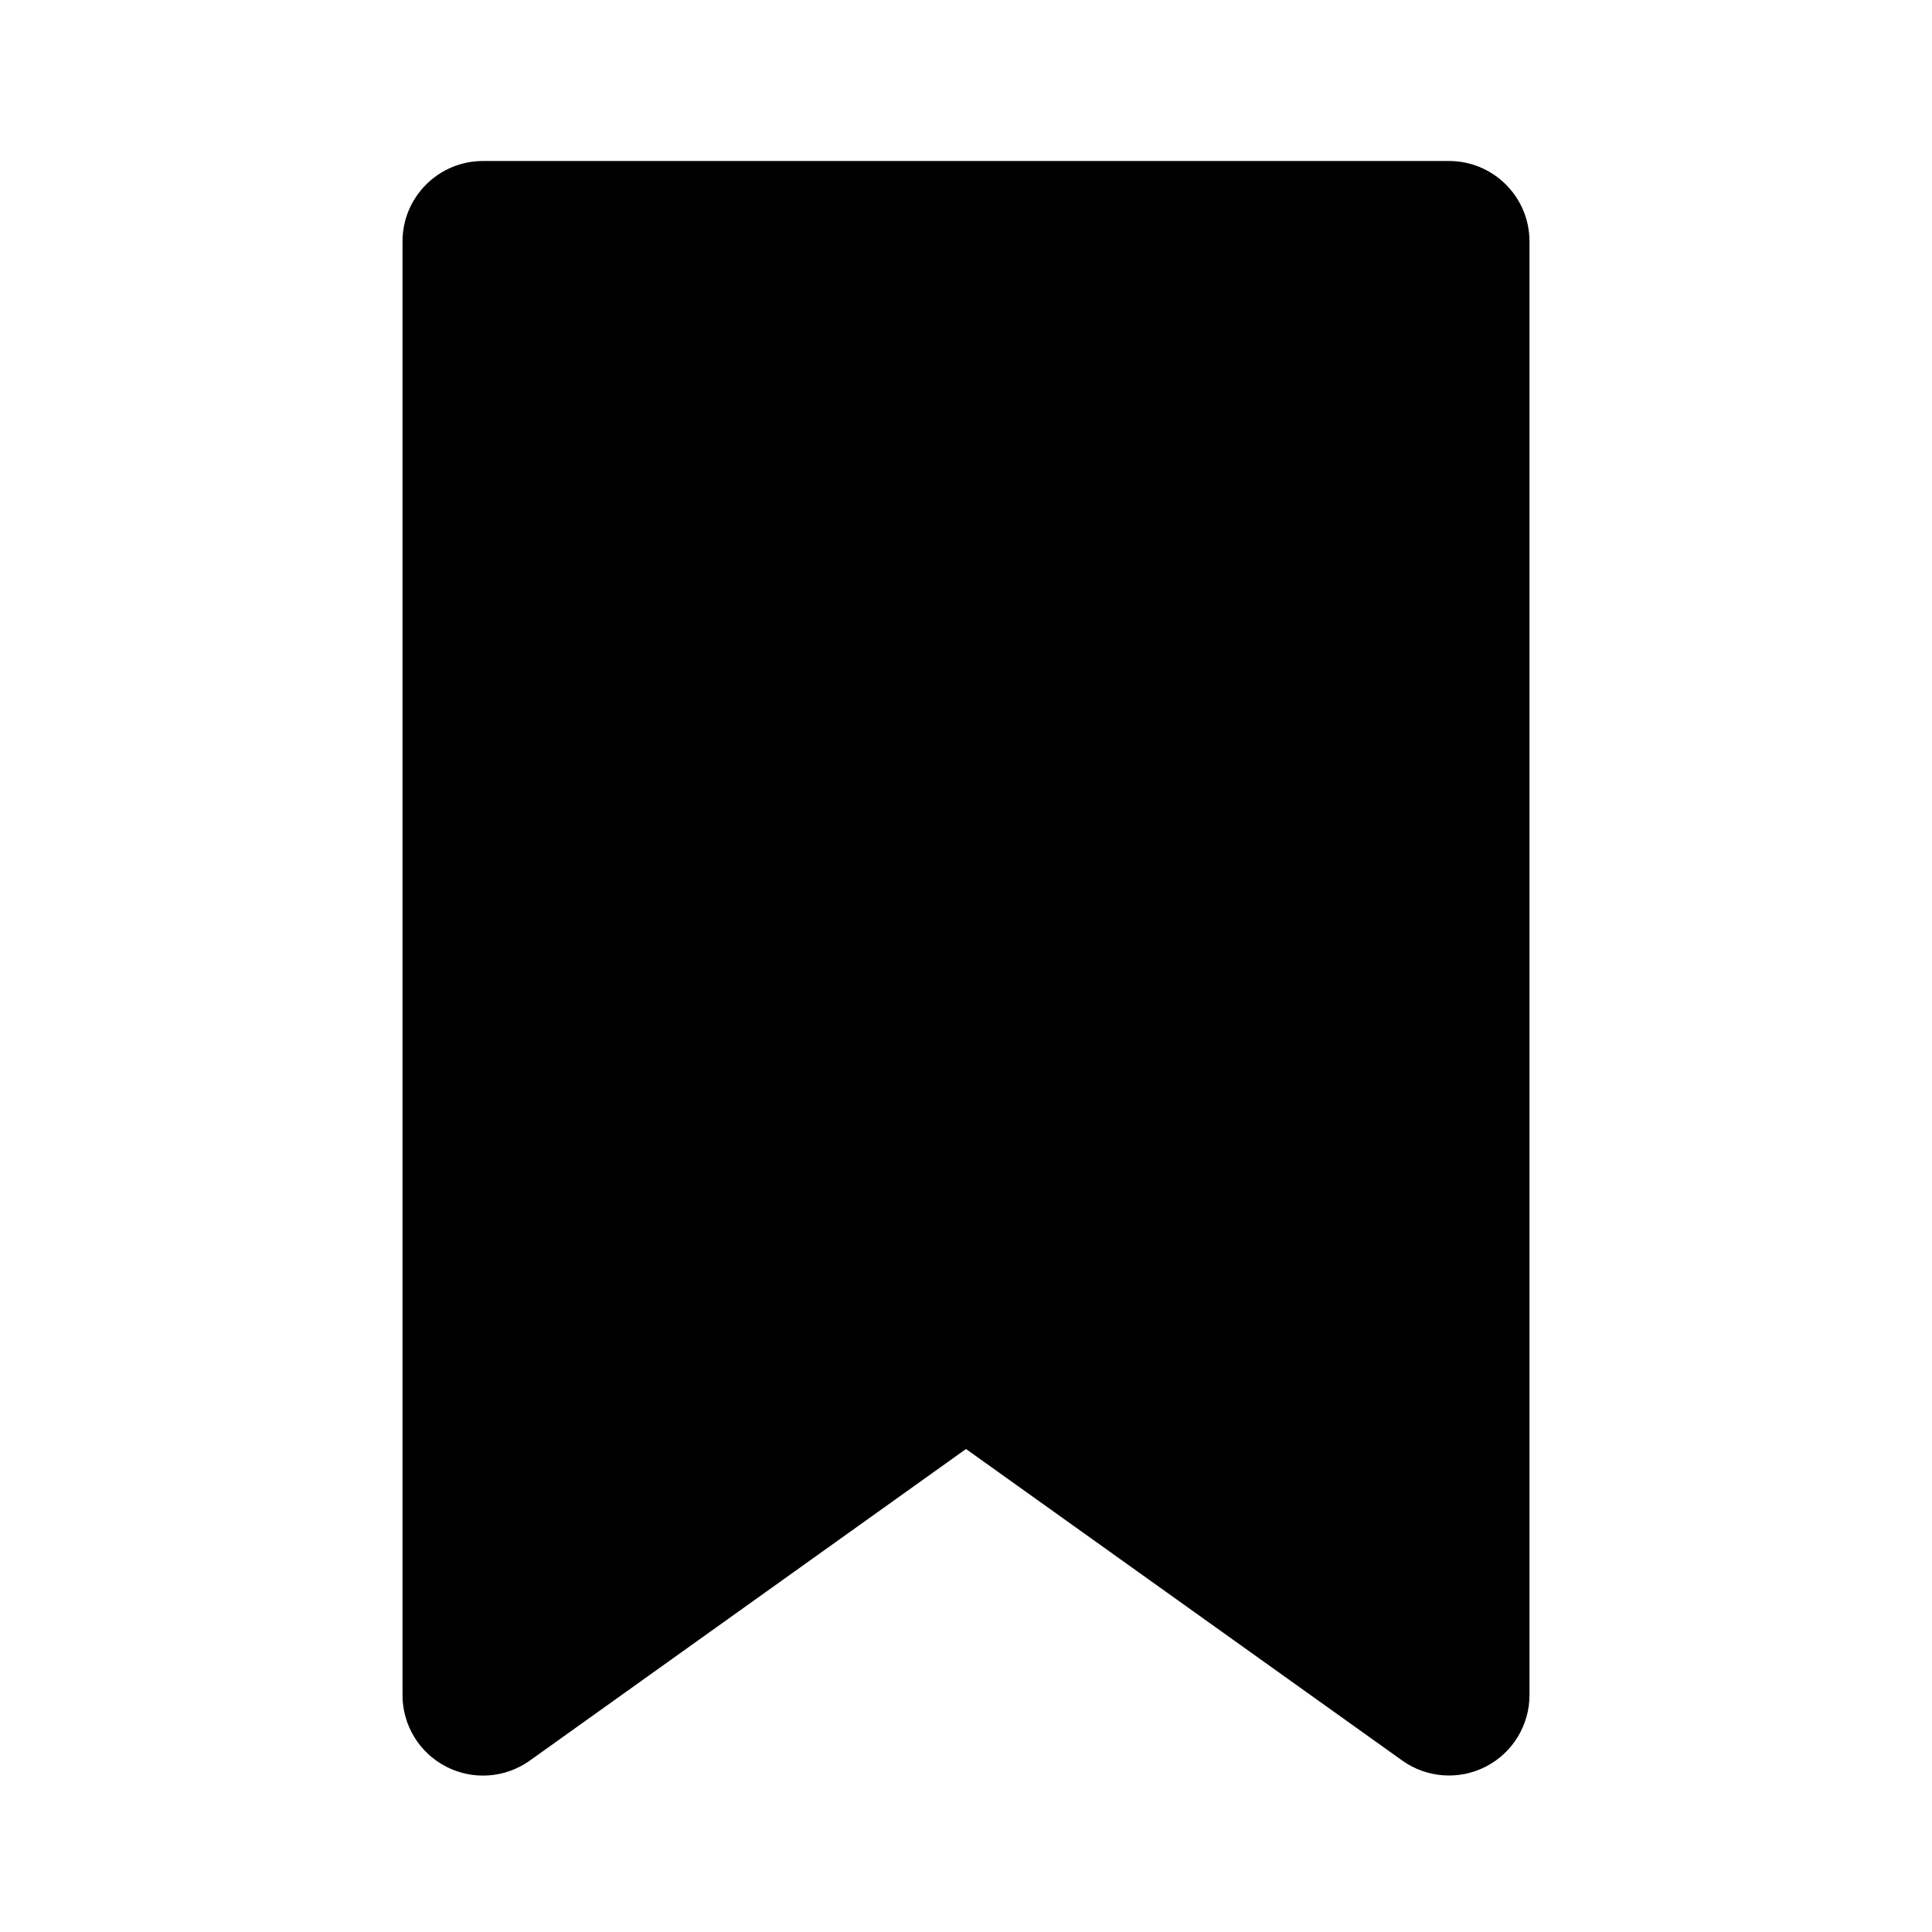
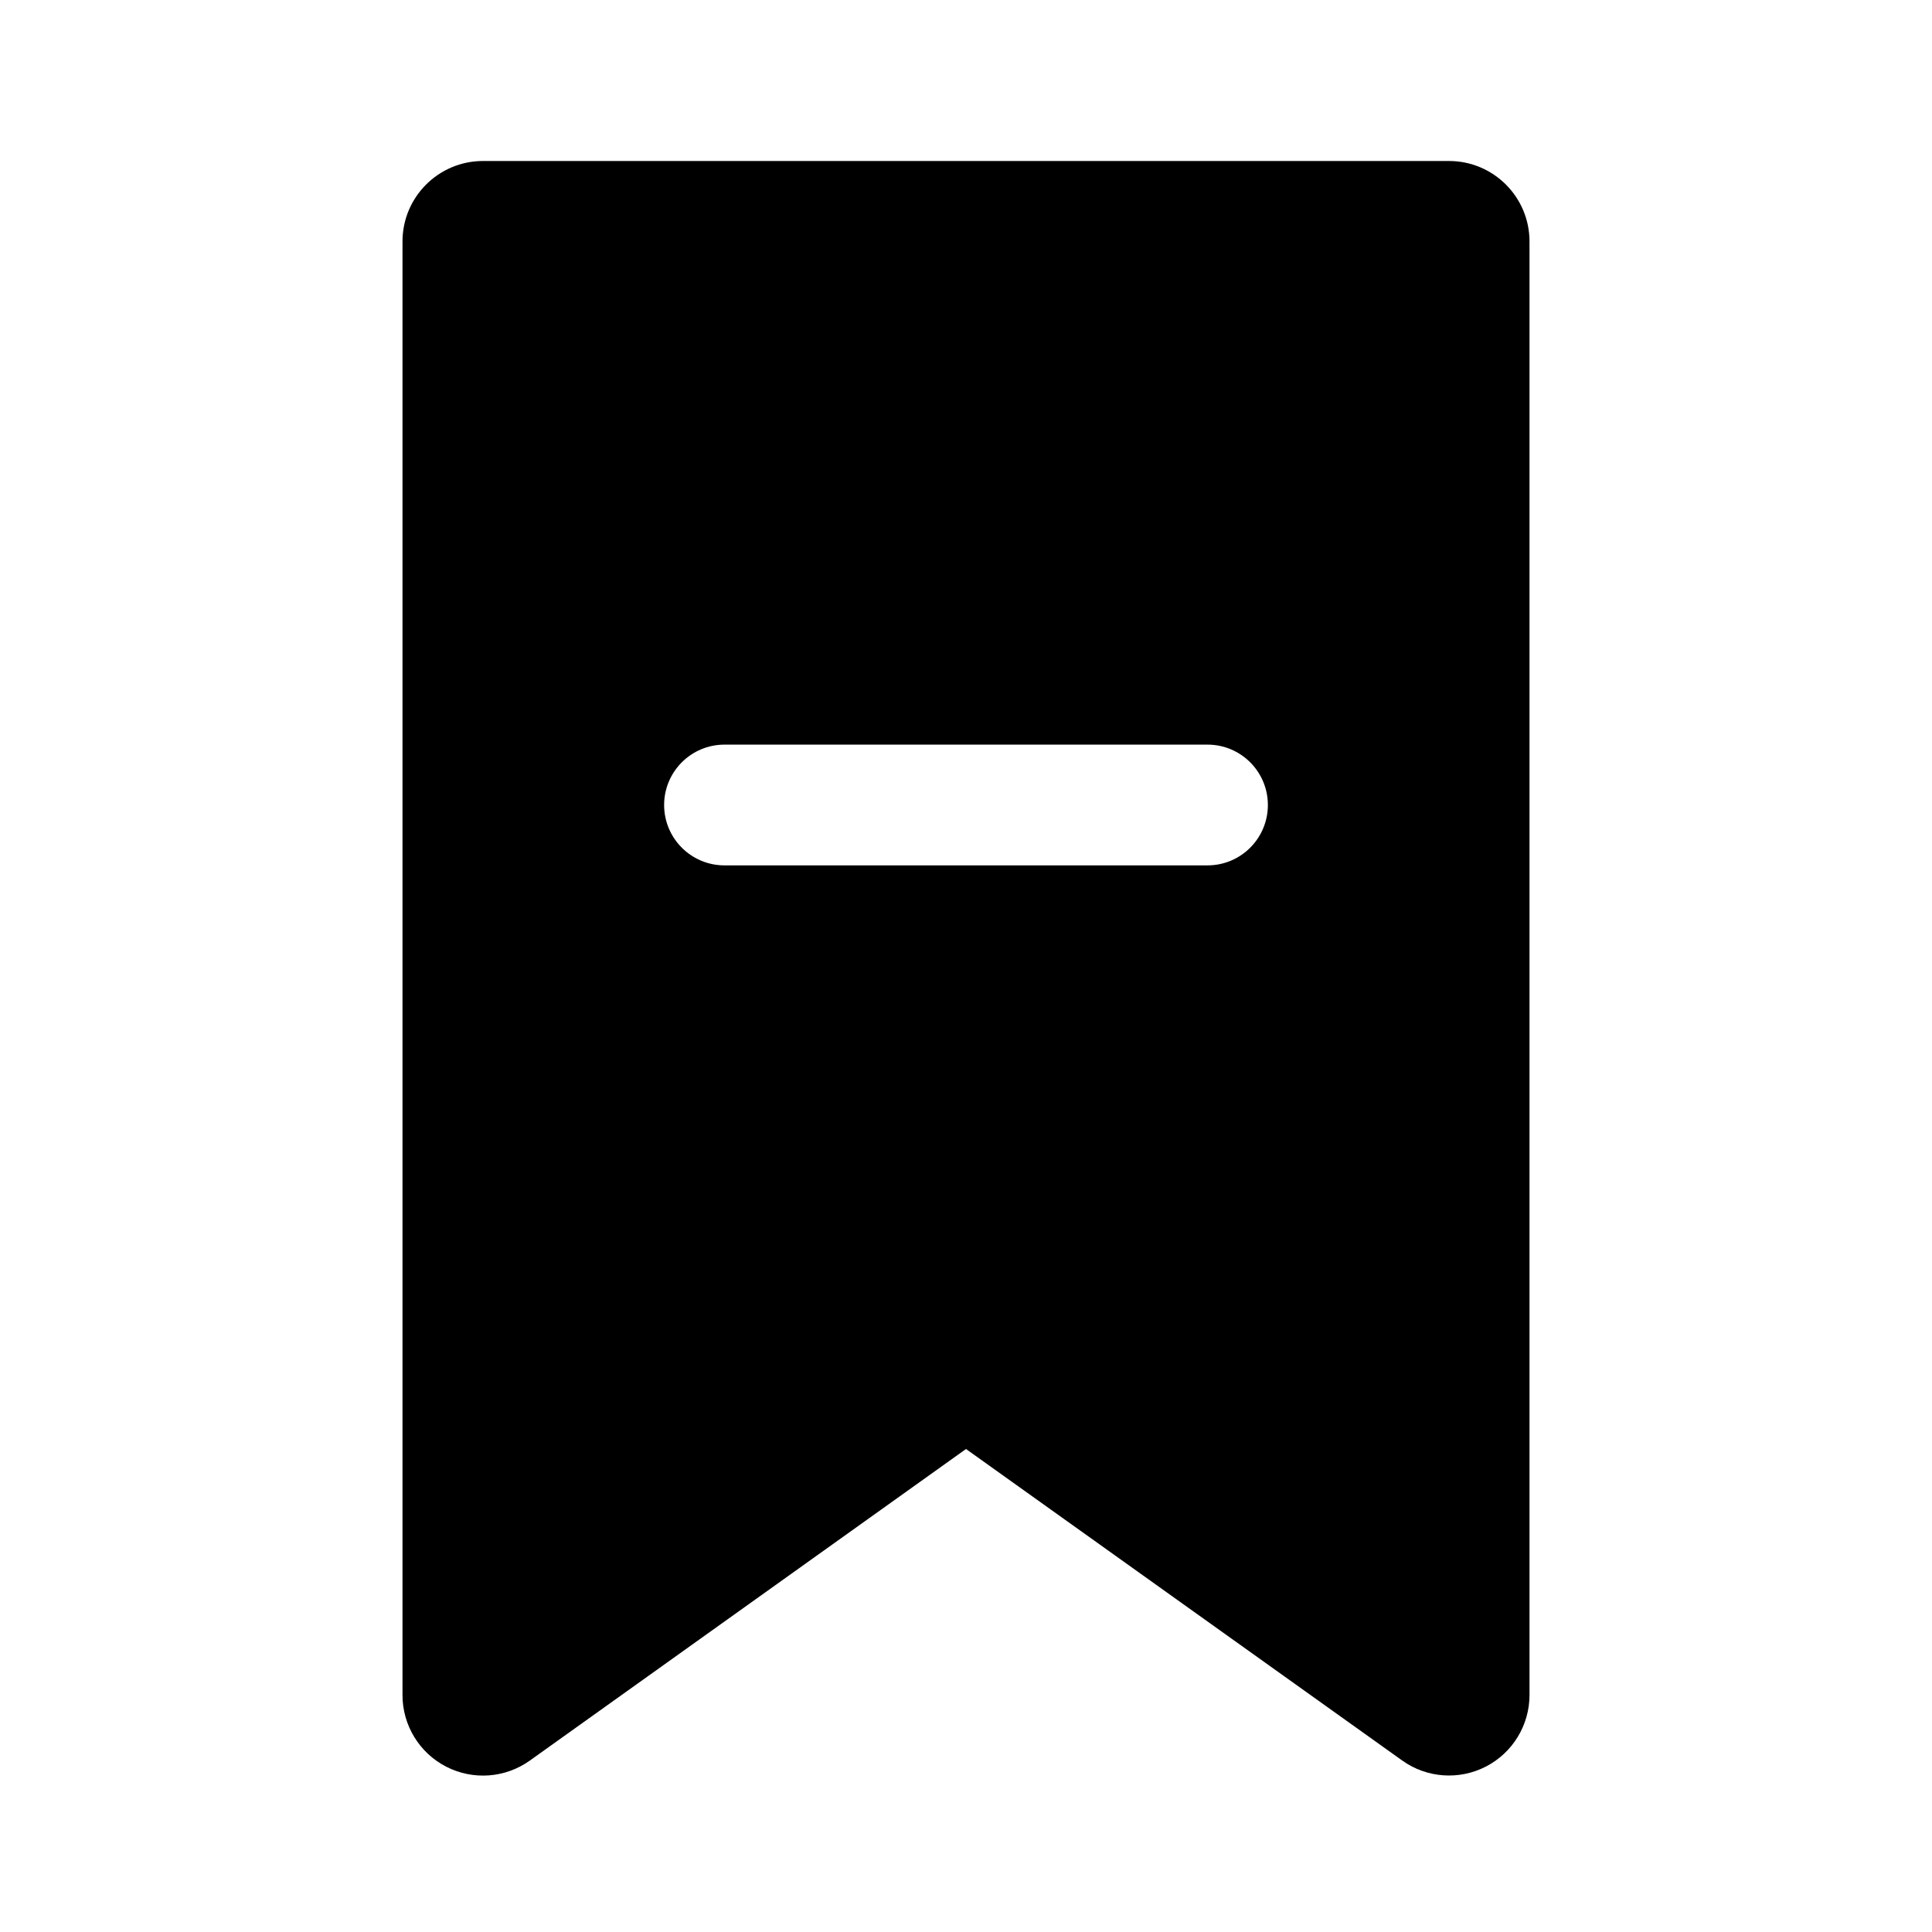
<svg width="24" height="24" viewBox="0 0 24 24">
-   <path d="M6 2a1 1 0 0 0-1 1v18.057a1 1 0 0 0 1.581.814L12 18l5.419 3.87A1 1 0 0 0 19 21.058V3a1 1 0 0 0-1-1H6Zm3 7.25a.75.75 0 0 0 0 1.5h6a.75.75 0 0 0 0-1.5H9Z" />
+   <path d="M6 2a1 1 0 0 0-1 1v18.057a1 1 0 0 0 1.581.814L12 18l5.419 3.87A1 1 0 0 0 19 21.058V3a1 1 0 0 0-1-1H6Zm3 7.25h6a.75.75 0 0 1 0 1.5H9a.75.75 0 0 1 0-1.5Z" />
</svg>
